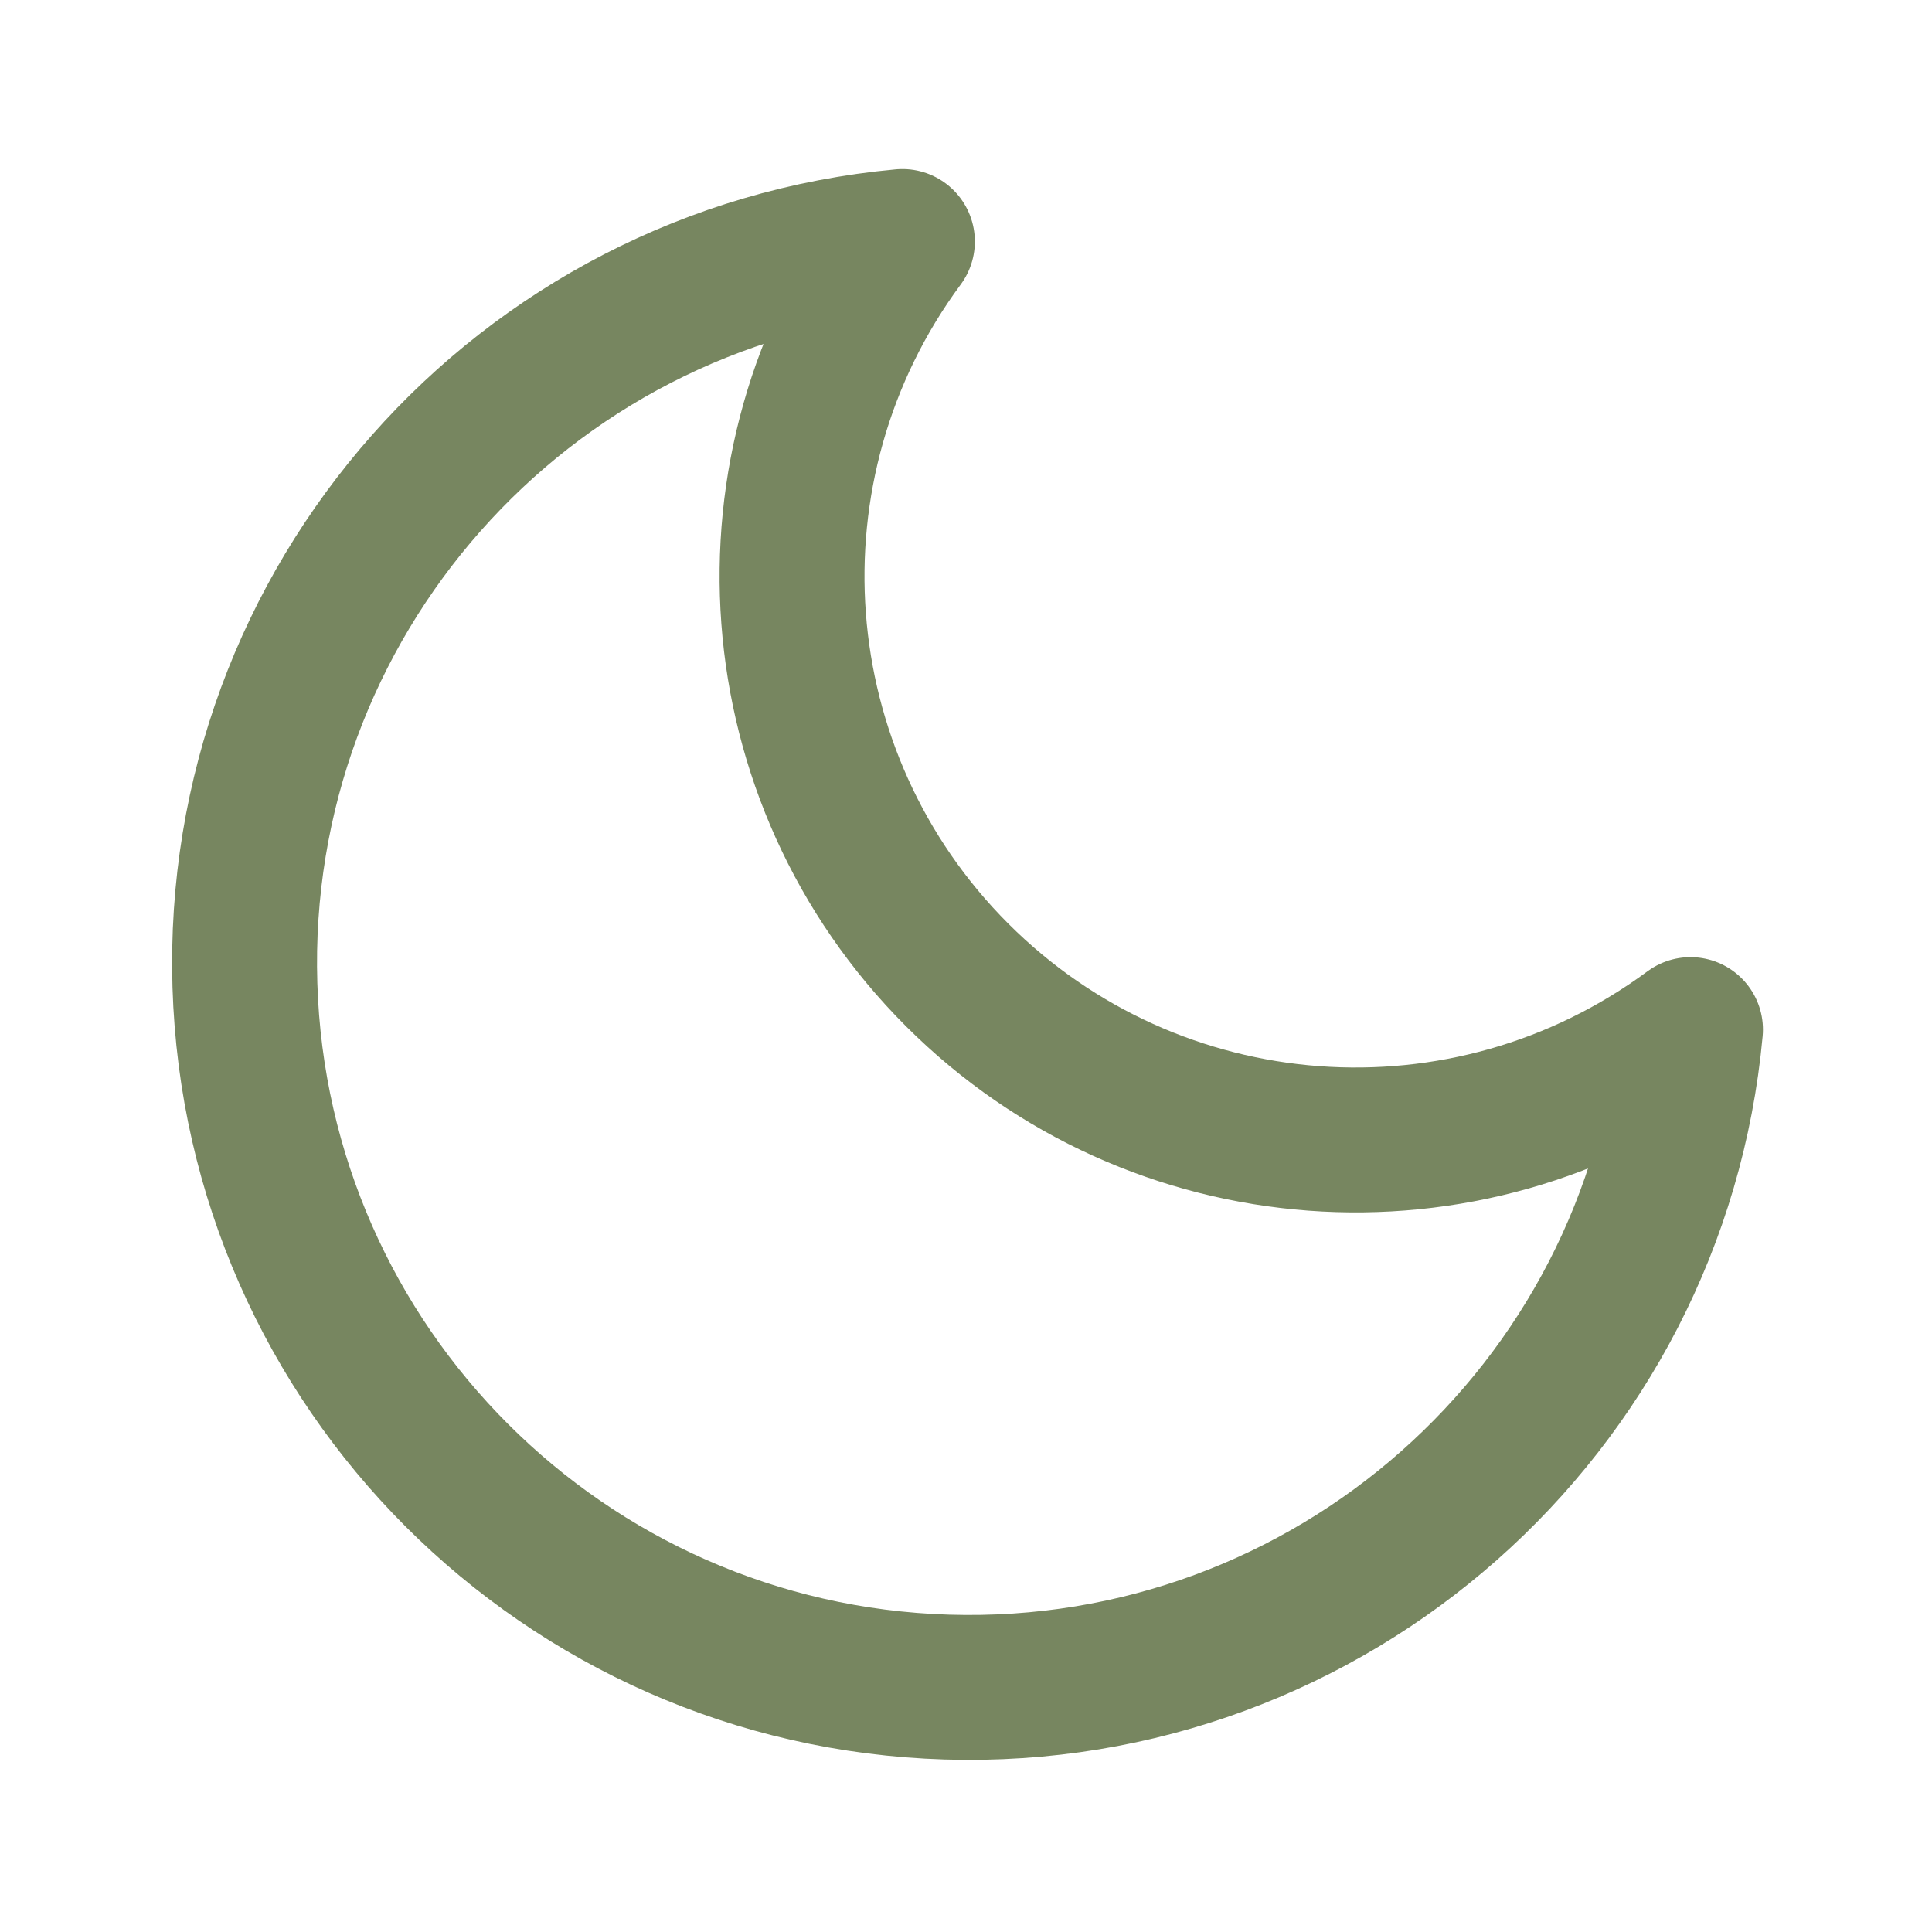
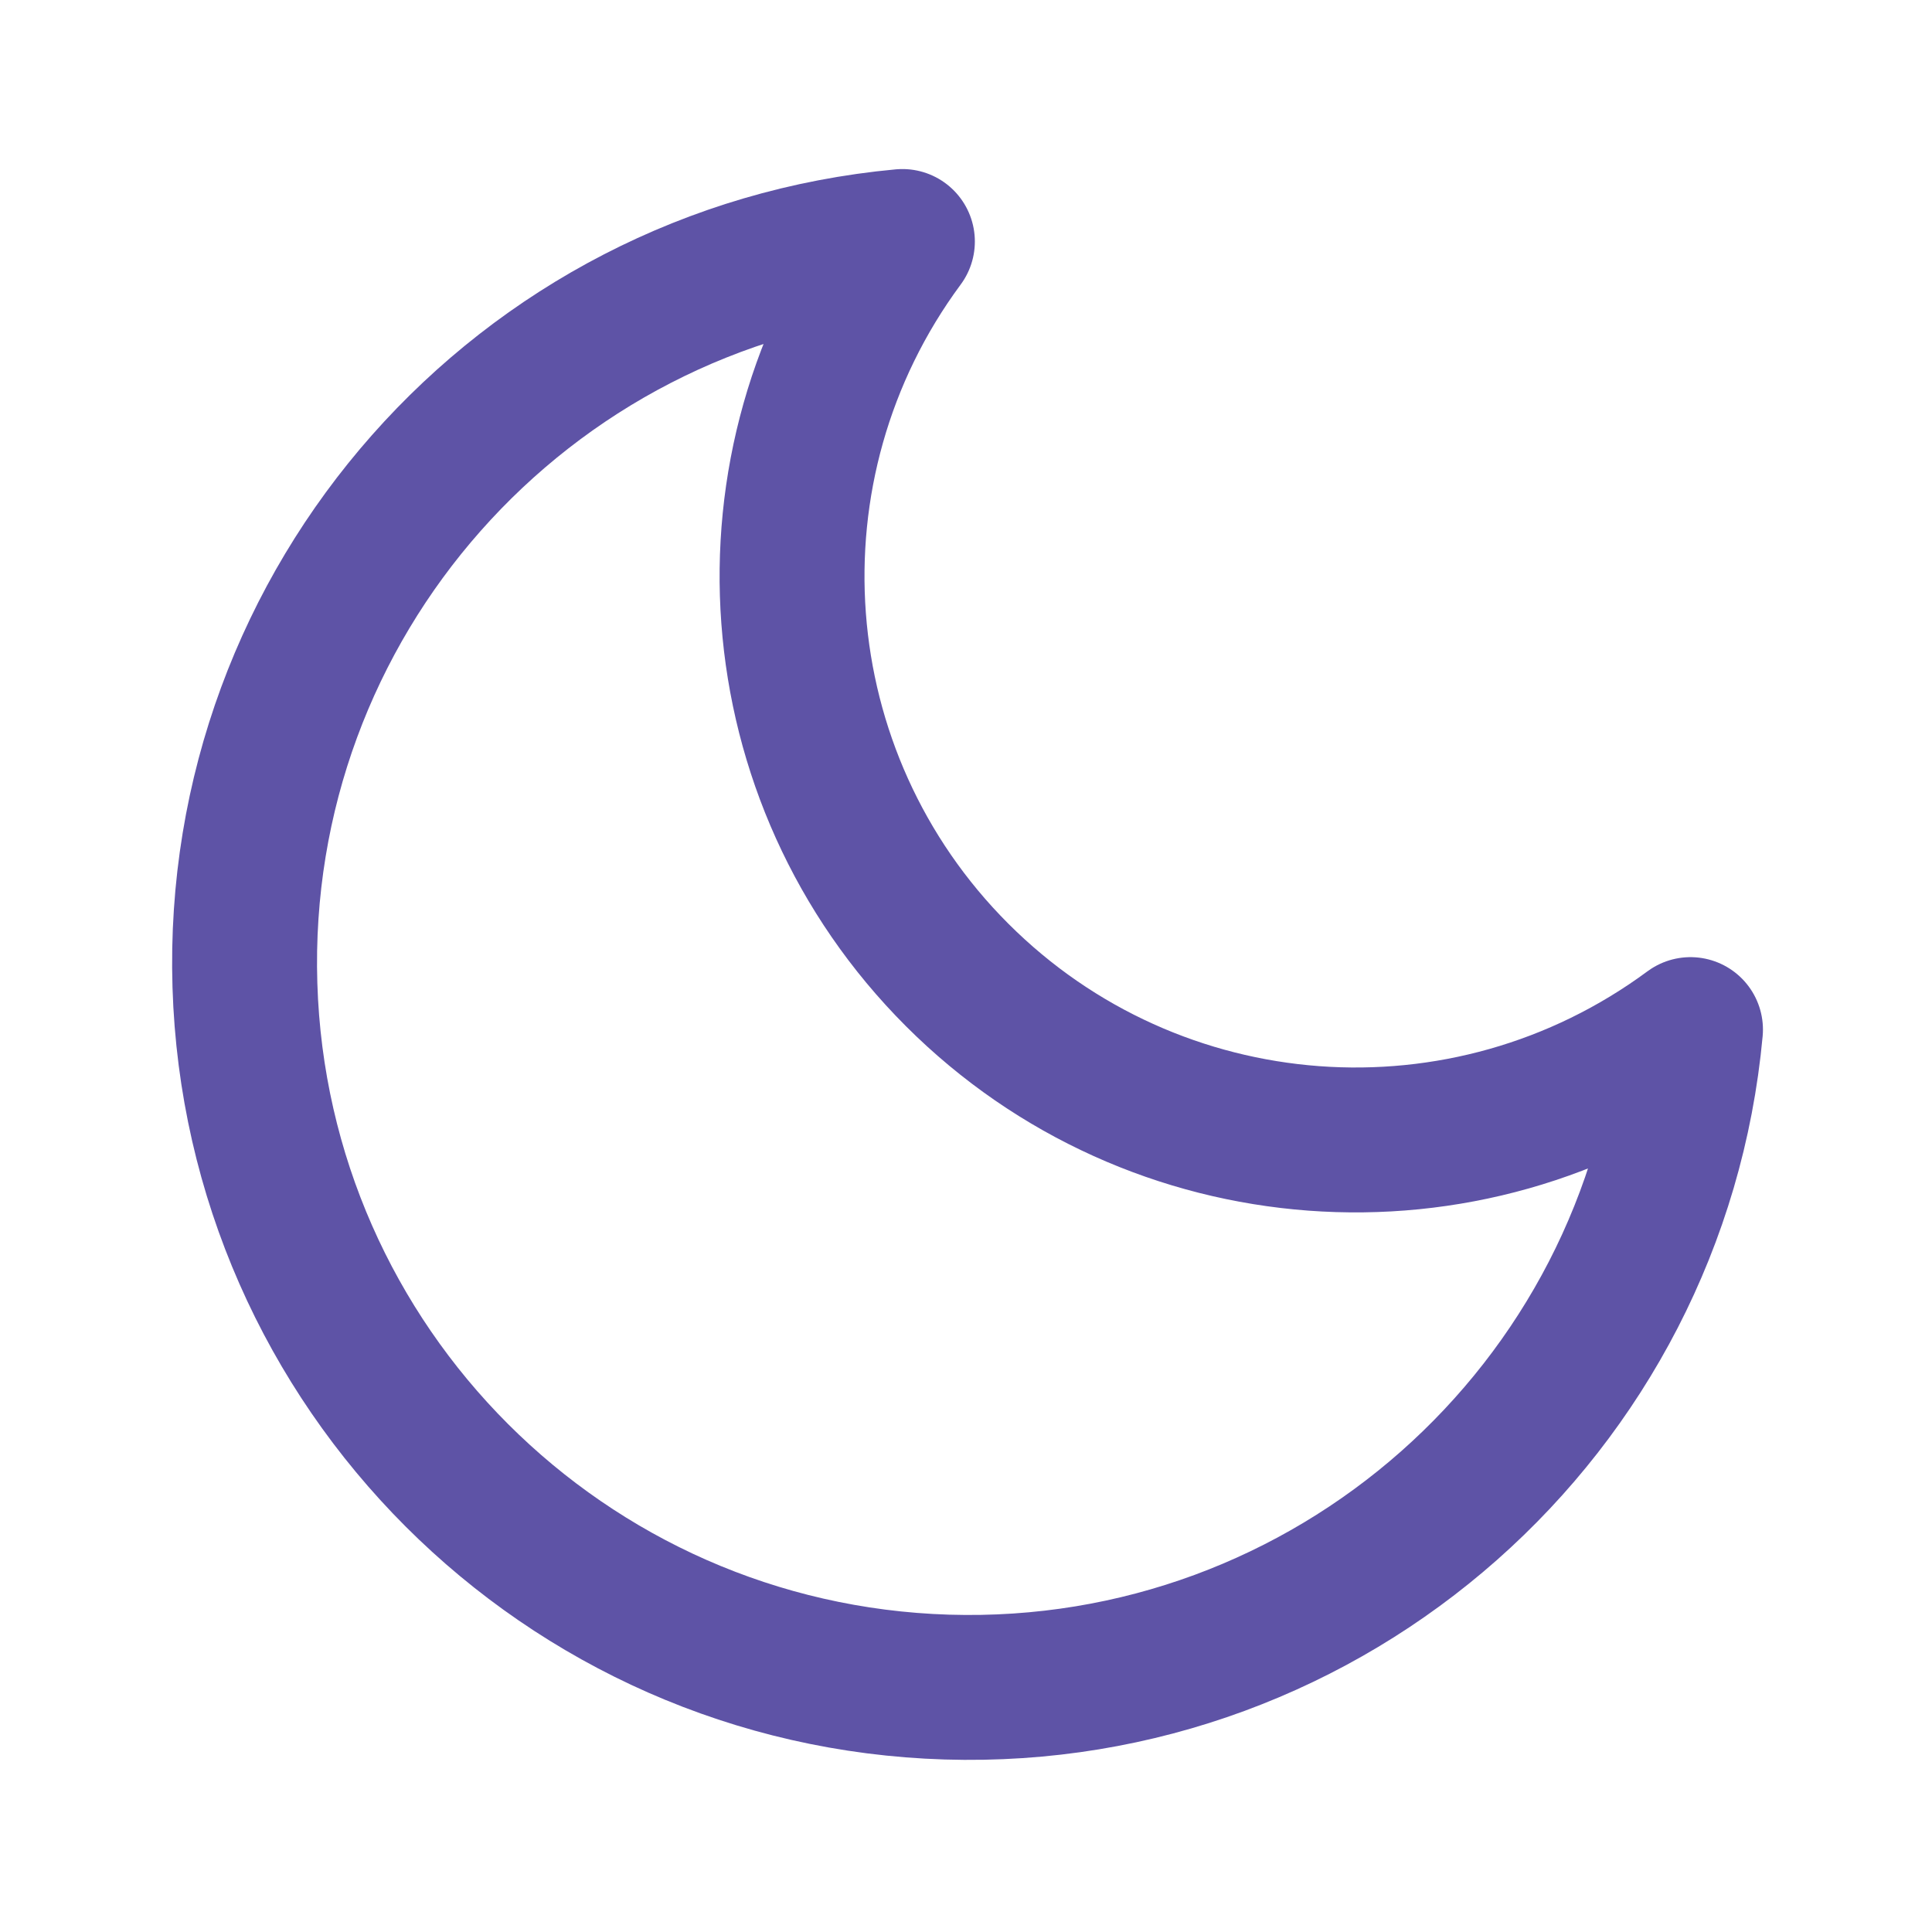
- <svg xmlns="http://www.w3.org/2000/svg" viewBox="0 0 24 24" fill="none" stroke="#778660" stroke-width="1.8" stroke-linecap="round" stroke-linejoin="round">
+ <svg xmlns="http://www.w3.org/2000/svg" viewBox="0 0 24 24" fill="none" stroke="#5E53A6" stroke-width="1.8" stroke-linecap="round" stroke-linejoin="round">
  <path d="M21 12.79A9 9 0 1 1 11.21 3 7 7 0 0 0 21 12.79z" />
</svg>
